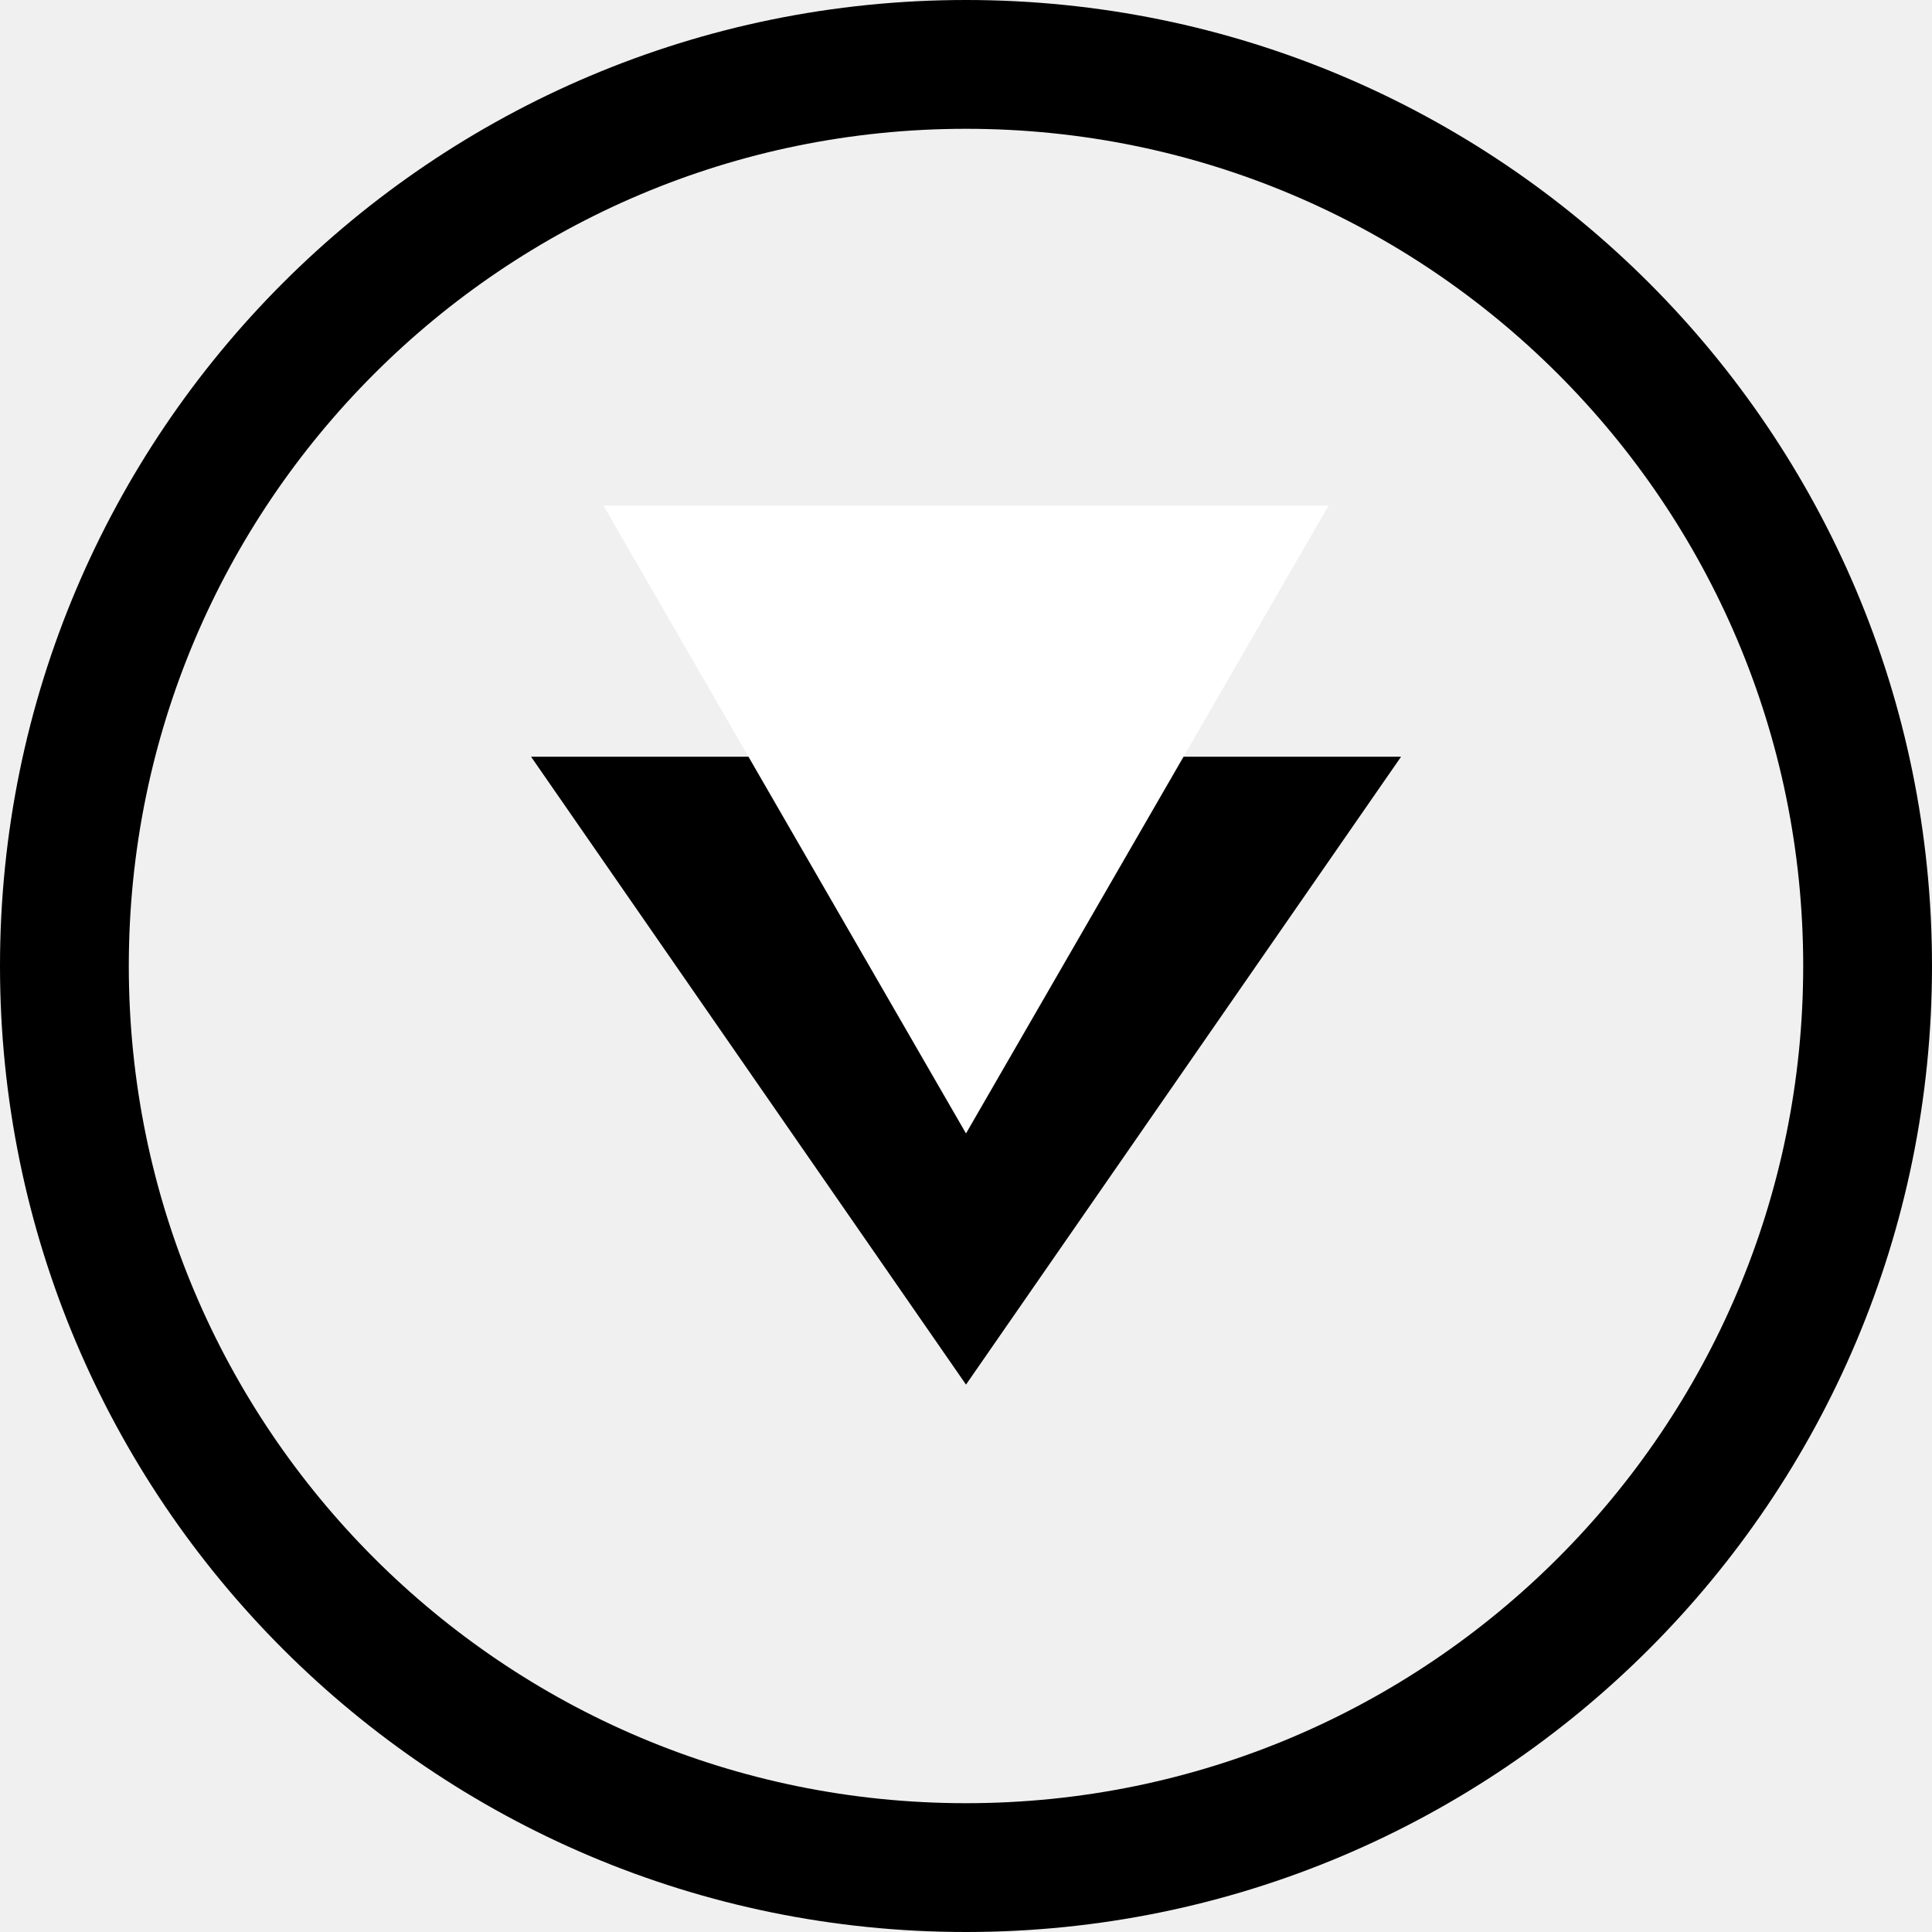
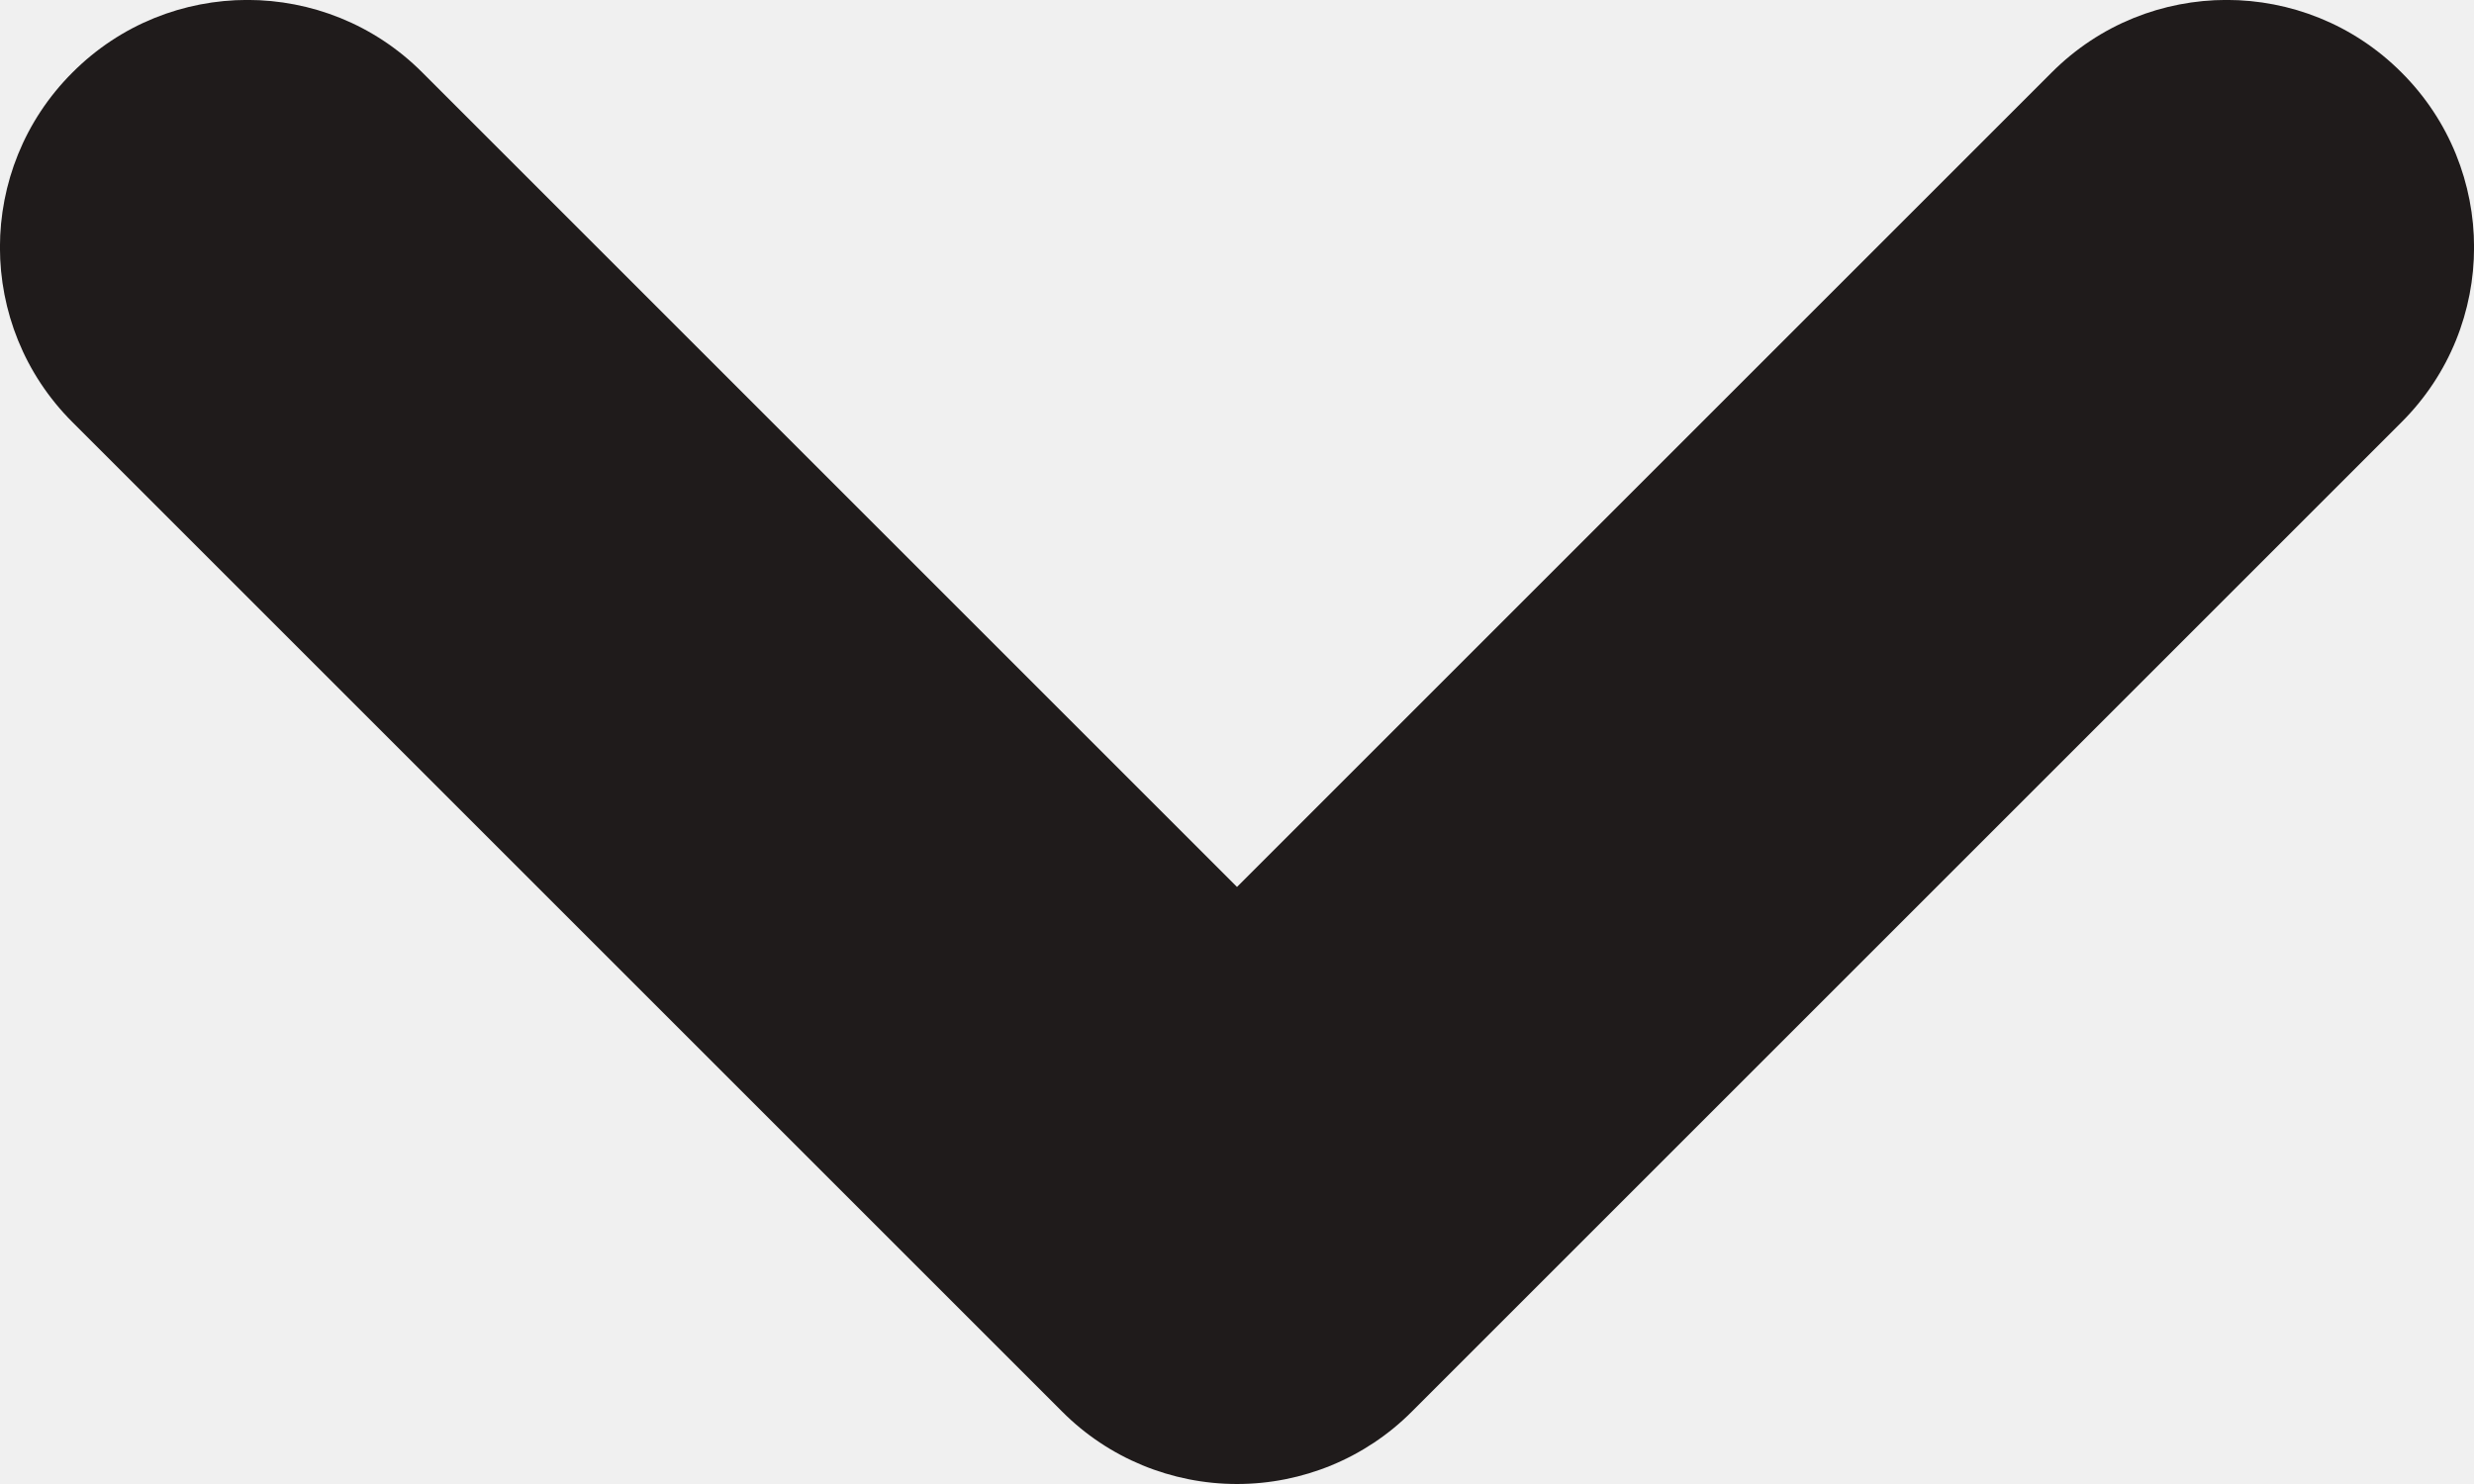
- <svg xmlns="http://www.w3.org/2000/svg" width="15" height="15" viewBox="0 0 15 15" fill="none">
-   <circle cx="7.5" cy="7.5" r="7" stroke="black" />
-   <path d="M7.5 10.75L4.123 5.875L10.878 5.875L7.5 10.75Z" fill="black" />
-   <path d="M7.5 8.8L4.685 3.925L10.315 3.925L7.5 8.8Z" fill="white" />
+ <svg xmlns="http://www.w3.org/2000/svg" width="10" height="6" viewBox="0 0 10 6" fill="none">
+   <path fill-rule="evenodd" clip-rule="evenodd" d="M0.293 0.293C0.683 -0.098 1.317 -0.098 1.707 0.293L5 3.586L8.293 0.293C8.683 -0.098 9.317 -0.098 9.707 0.293C10.098 0.683 10.098 1.317 9.707 1.707L5.707 5.707C5.52 5.895 5.265 6 5 6C4.735 6 4.48 5.895 4.293 5.707L0.293 1.707C-0.098 1.317 -0.098 0.683 0.293 0.293Z" fill="#1F1B1B" />
</svg>
